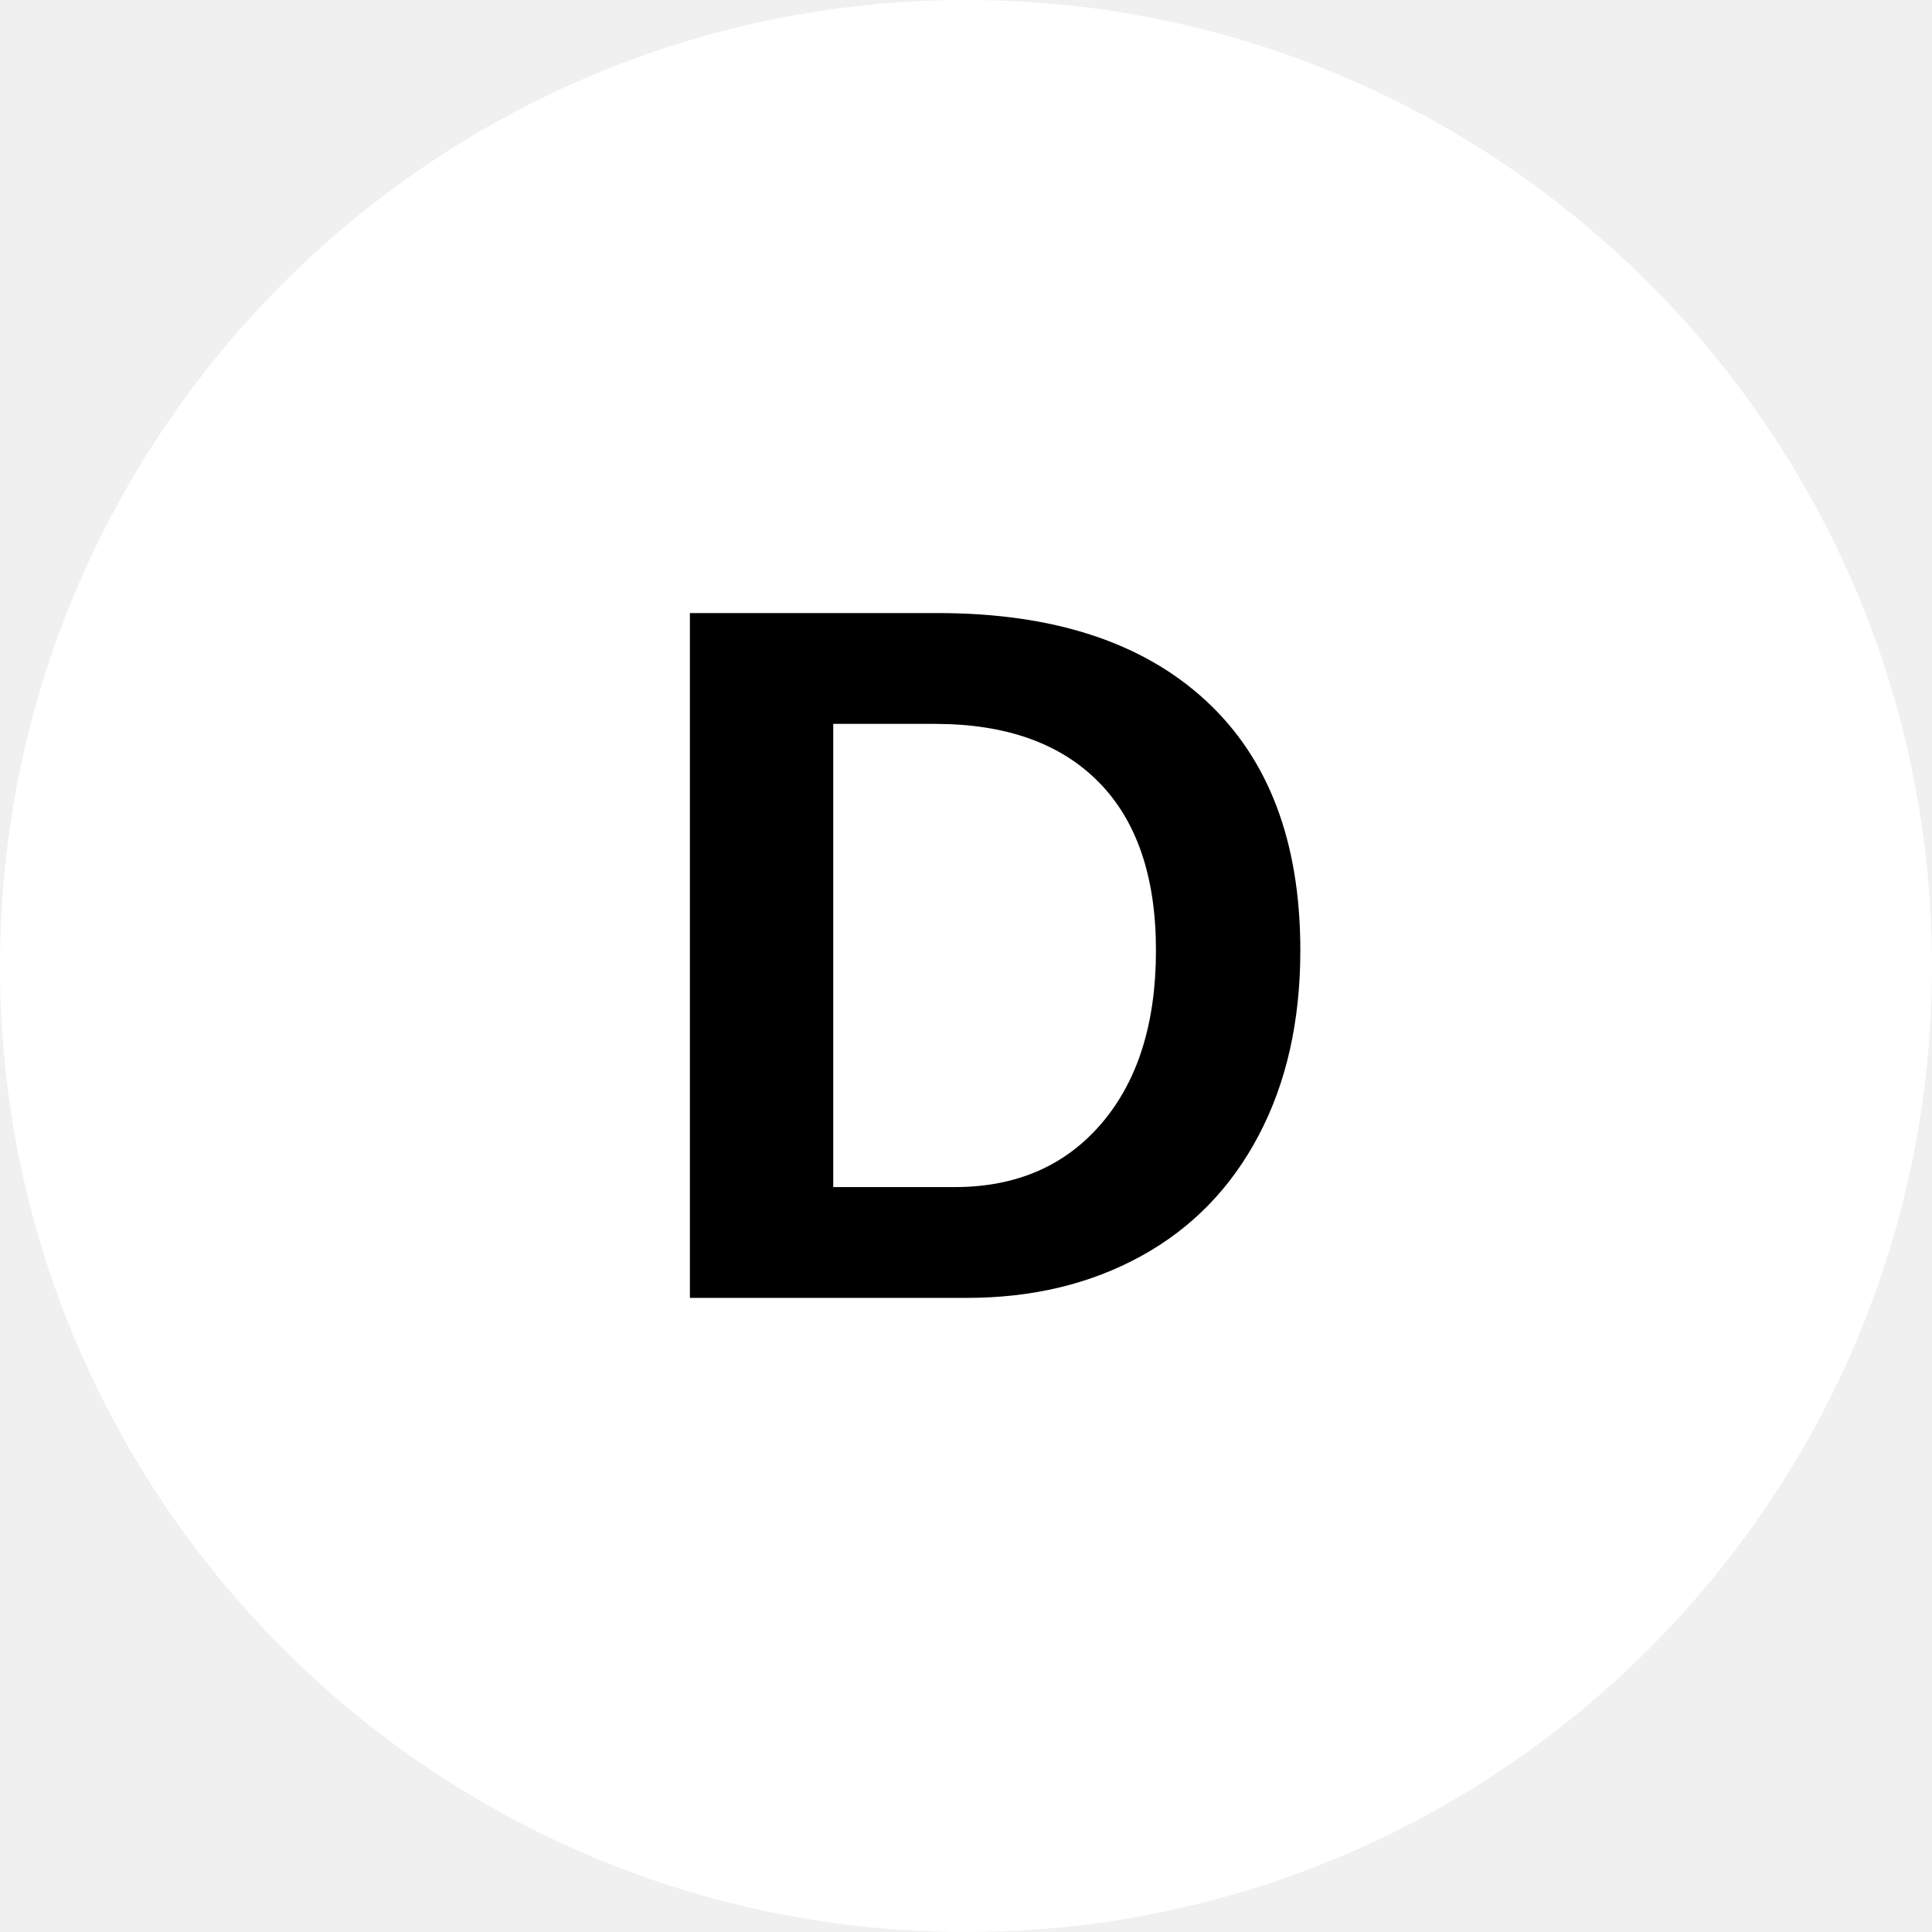
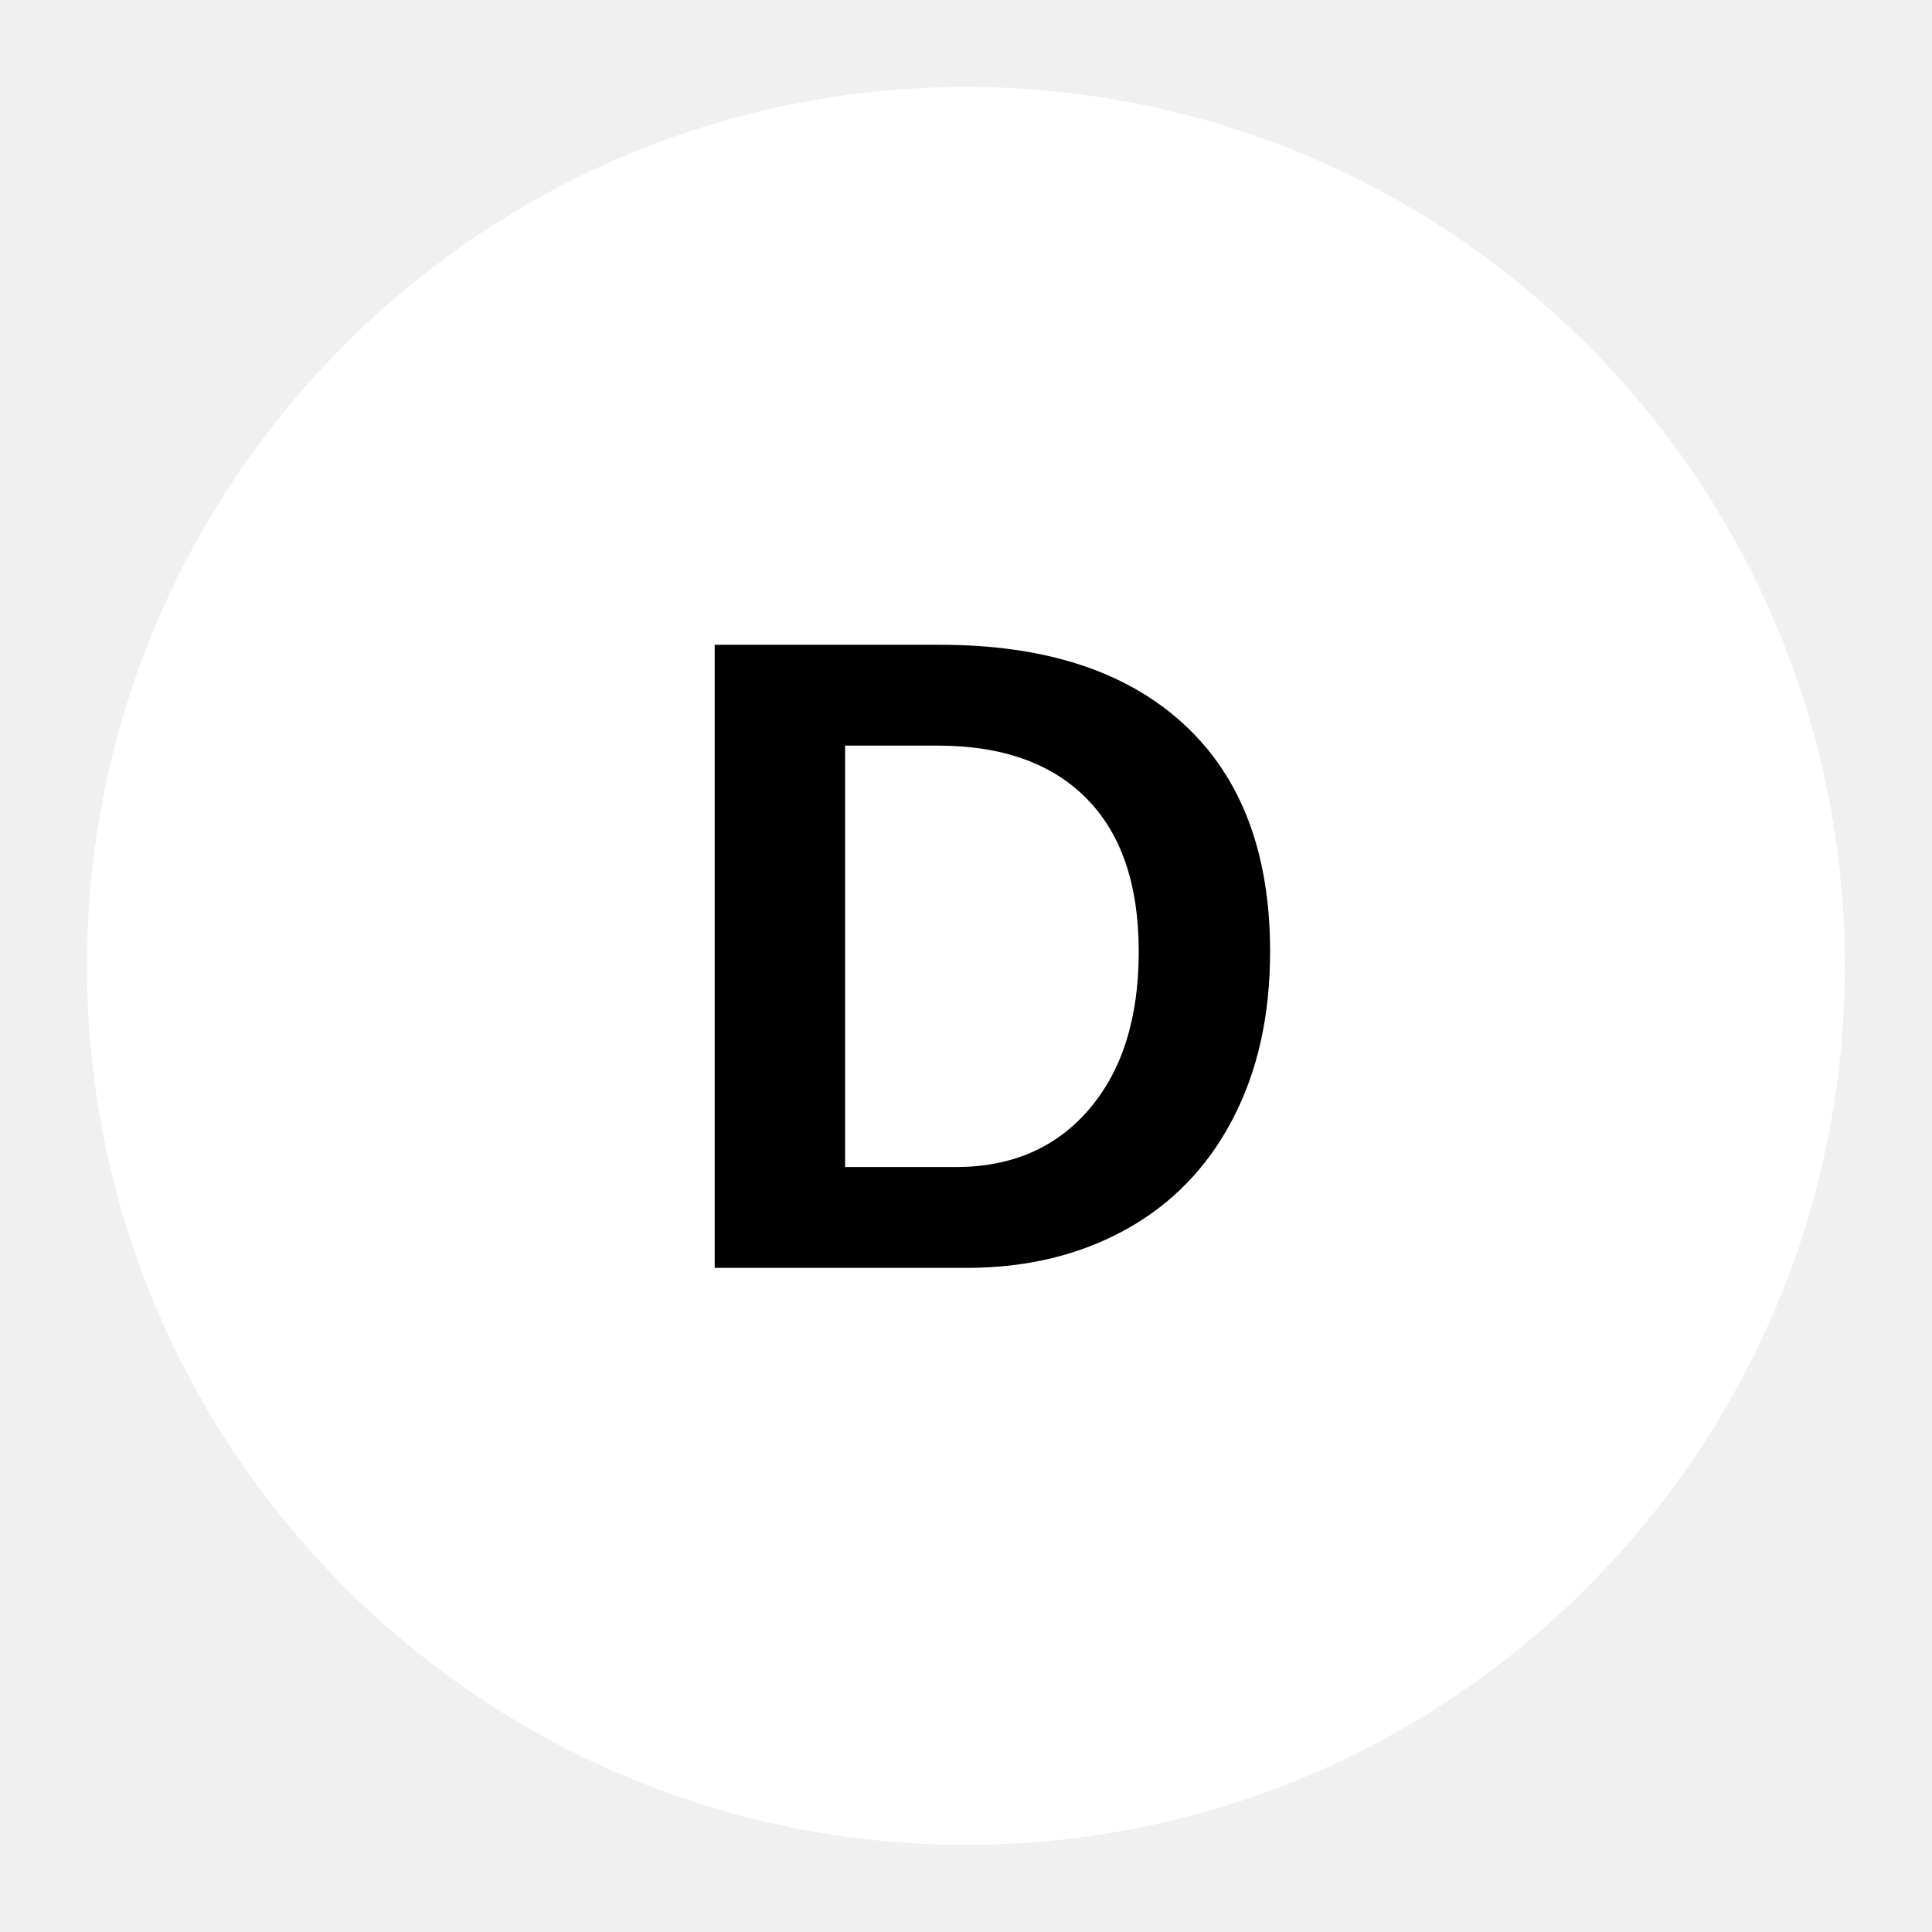
- <svg xmlns="http://www.w3.org/2000/svg" viewBox="0 0 465.85 465.85" version="1.1" id="svg840" width="465.85" height="465.85">
-   <defs id="defs844" />
-   <g class="" id="g826" transform="translate(-23.05,-23.05)">
-     <path d="M 256,23.05 C 127.5,23.05 23.05,127.5 23.05,256 23.05,384.5 127.5,488.9 256,488.9 384.5,488.9 488.9,384.5 488.9,256 488.9,127.5 384.5,23.05 256,23.05 Z" fill="#ffffff" fill-opacity="1" id="path824" />
+ <svg xmlns="http://www.w3.org/2000/svg" width="512" height="512" viewBox="0 0 512 512" style="height: 512px; width: 512px;">
+   <g class="" transform="translate(0,0)" style="">
+     <path d="M256 23.05C127.5 23.05 23.05 127.5 23.05 256S127.5 488.9 256 488.9 488.9 384.5 488.9 256 384.5 23.05 256 23.05z" fill="#fff" fill-opacity="1" />
  </g>
-   <g font-family="Arial, Helvetica, sans-serif" font-size="240px" font-style="normal" font-weight="bold" text-anchor="middle" text-decoration=" rgba(0, 0, 0, 1)" class="" transform="translate(236.95,312.95)" id="g838">
-     <g id="g836">
-       <text stroke="rgba(255, 255, 255, 1)" stroke-width="60" id="text830">
-         <tspan x="0" y="0" id="tspan828">D</tspan>
+   <g font-family="Arial, Helvetica, sans-serif" font-size="240" font-style="normal" font-weight="bold" text-anchor="middle" text-decoration=" rgba(0, 0, 0, 1)" class="" transform="translate(260,336)" style="">
+     <g>
+       <text stroke="rgba(255, 255, 255, 1)" stroke-width="60">
+         <tspan x="0" y="0">D</tspan>
      </text>
-       <text fill="rgba(0, 0, 0, 1)" id="text834">
-         <tspan x="0" y="0" id="tspan832">D</tspan>
+       <text fill="rgba(0, 0, 0, 1)">
+         <tspan x="0" y="0">D</tspan>
      </text>
    </g>
  </g>
</svg>
